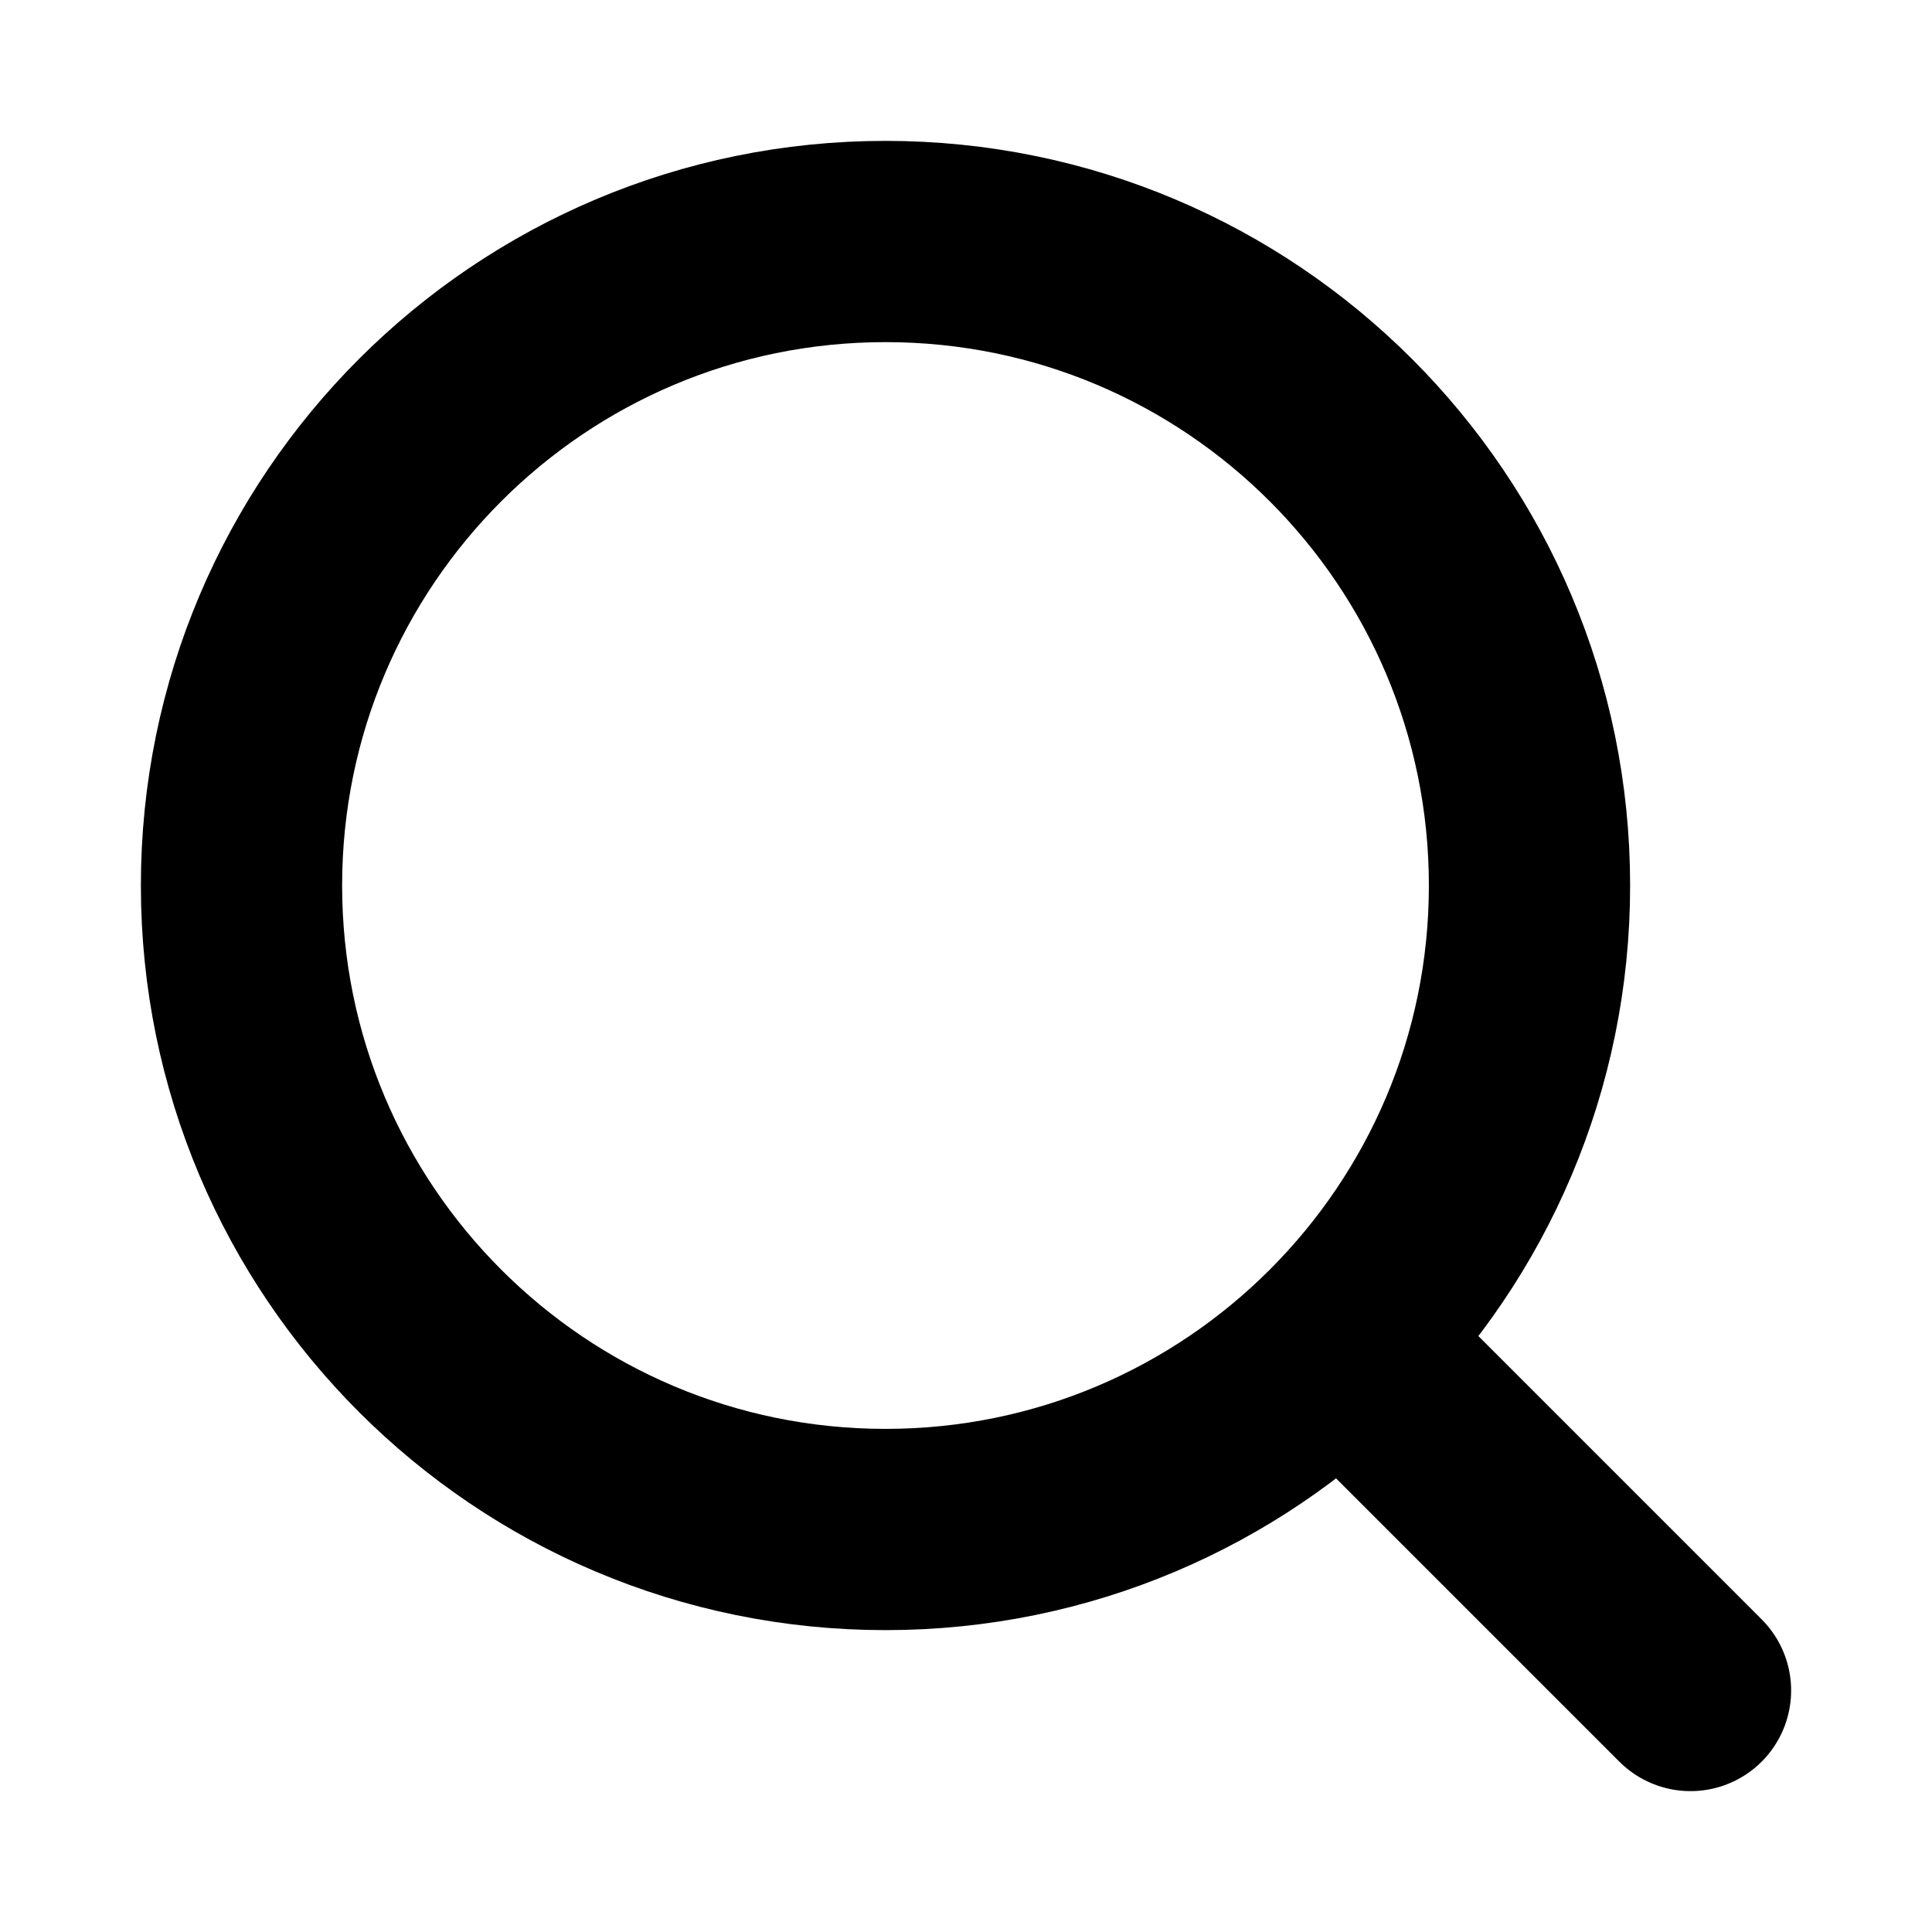
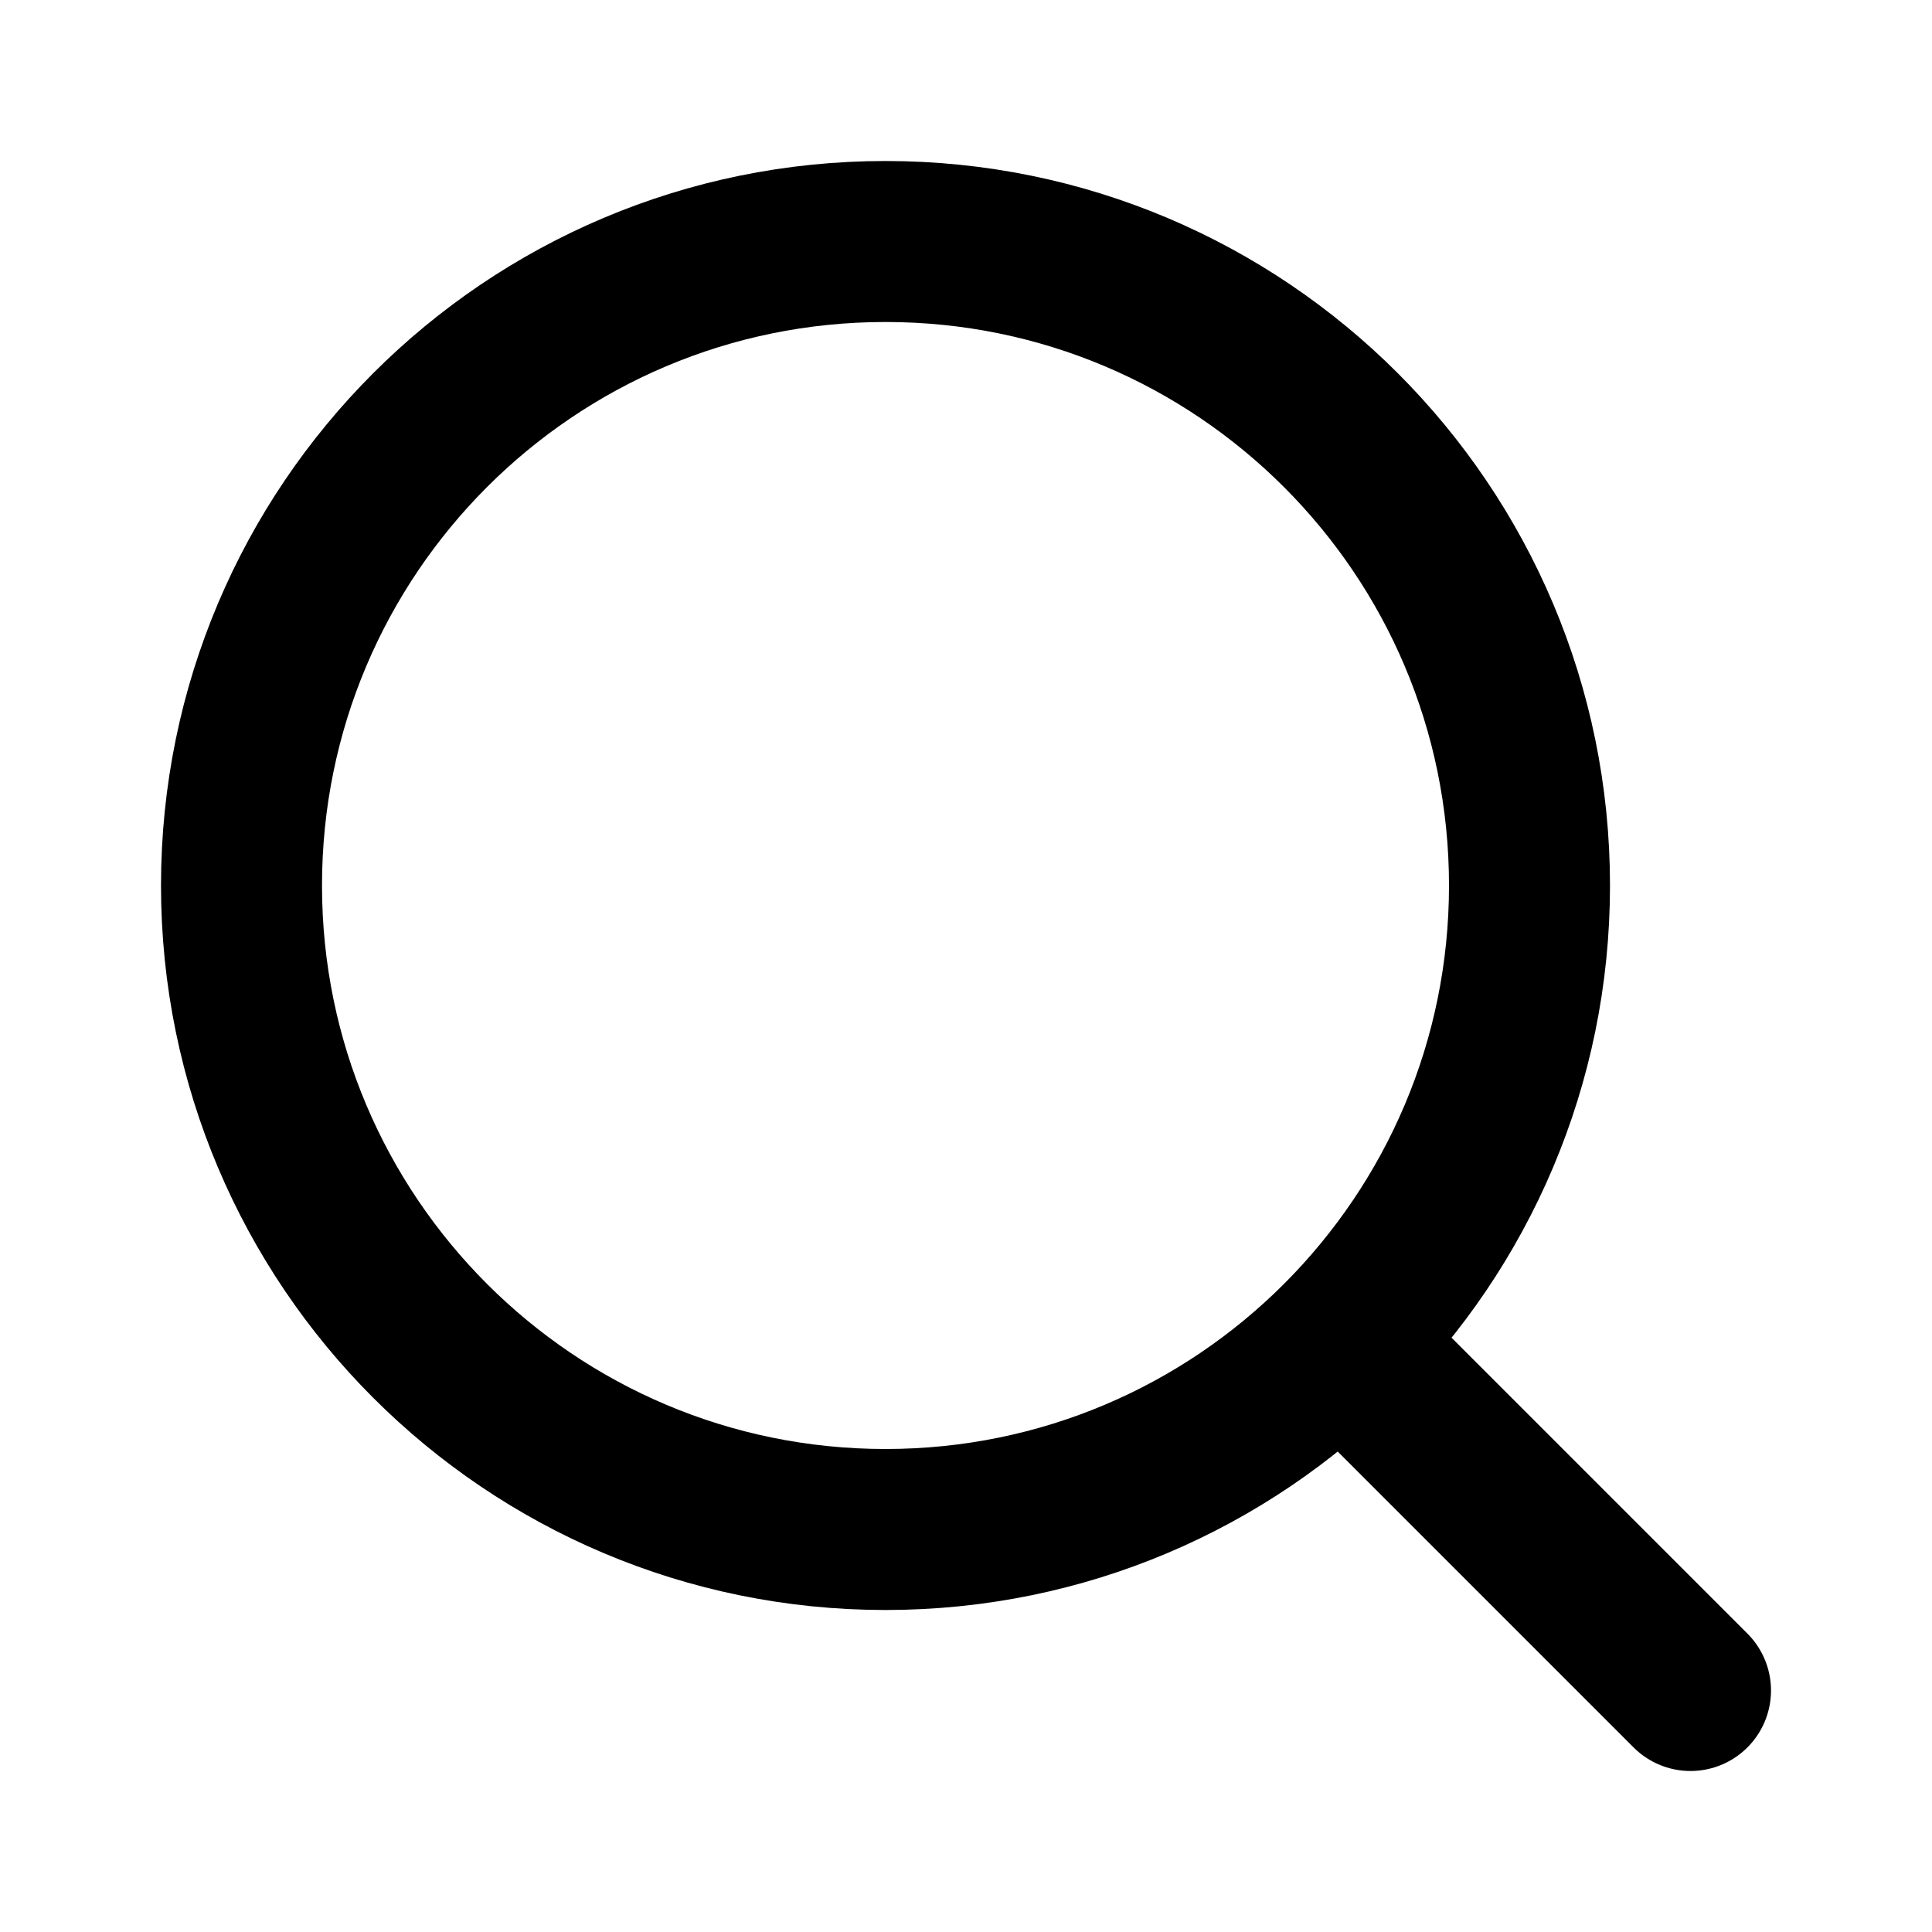
- <svg xmlns="http://www.w3.org/2000/svg" width="28" height="28" viewBox="0 0 24 24" fill="none" stroke="currentColor" stroke-width="2.5" stroke-linecap="round" stroke-linejoin="round" class="lucide lucide-search">
+ <svg xmlns="http://www.w3.org/2000/svg" width="24" height="24" viewBox="0 0 24 24" fill="none" stroke="currentColor" stroke-width="2" stroke-linecap="round" stroke-linejoin="round" class="lucide lucide-search-icon lucide-search">
+   <path d="m21 21-4.34-4.34" />
  <circle cx="11" cy="11" r="8" />
-   <path d="m21 21-4.3-4.3" />
</svg>
